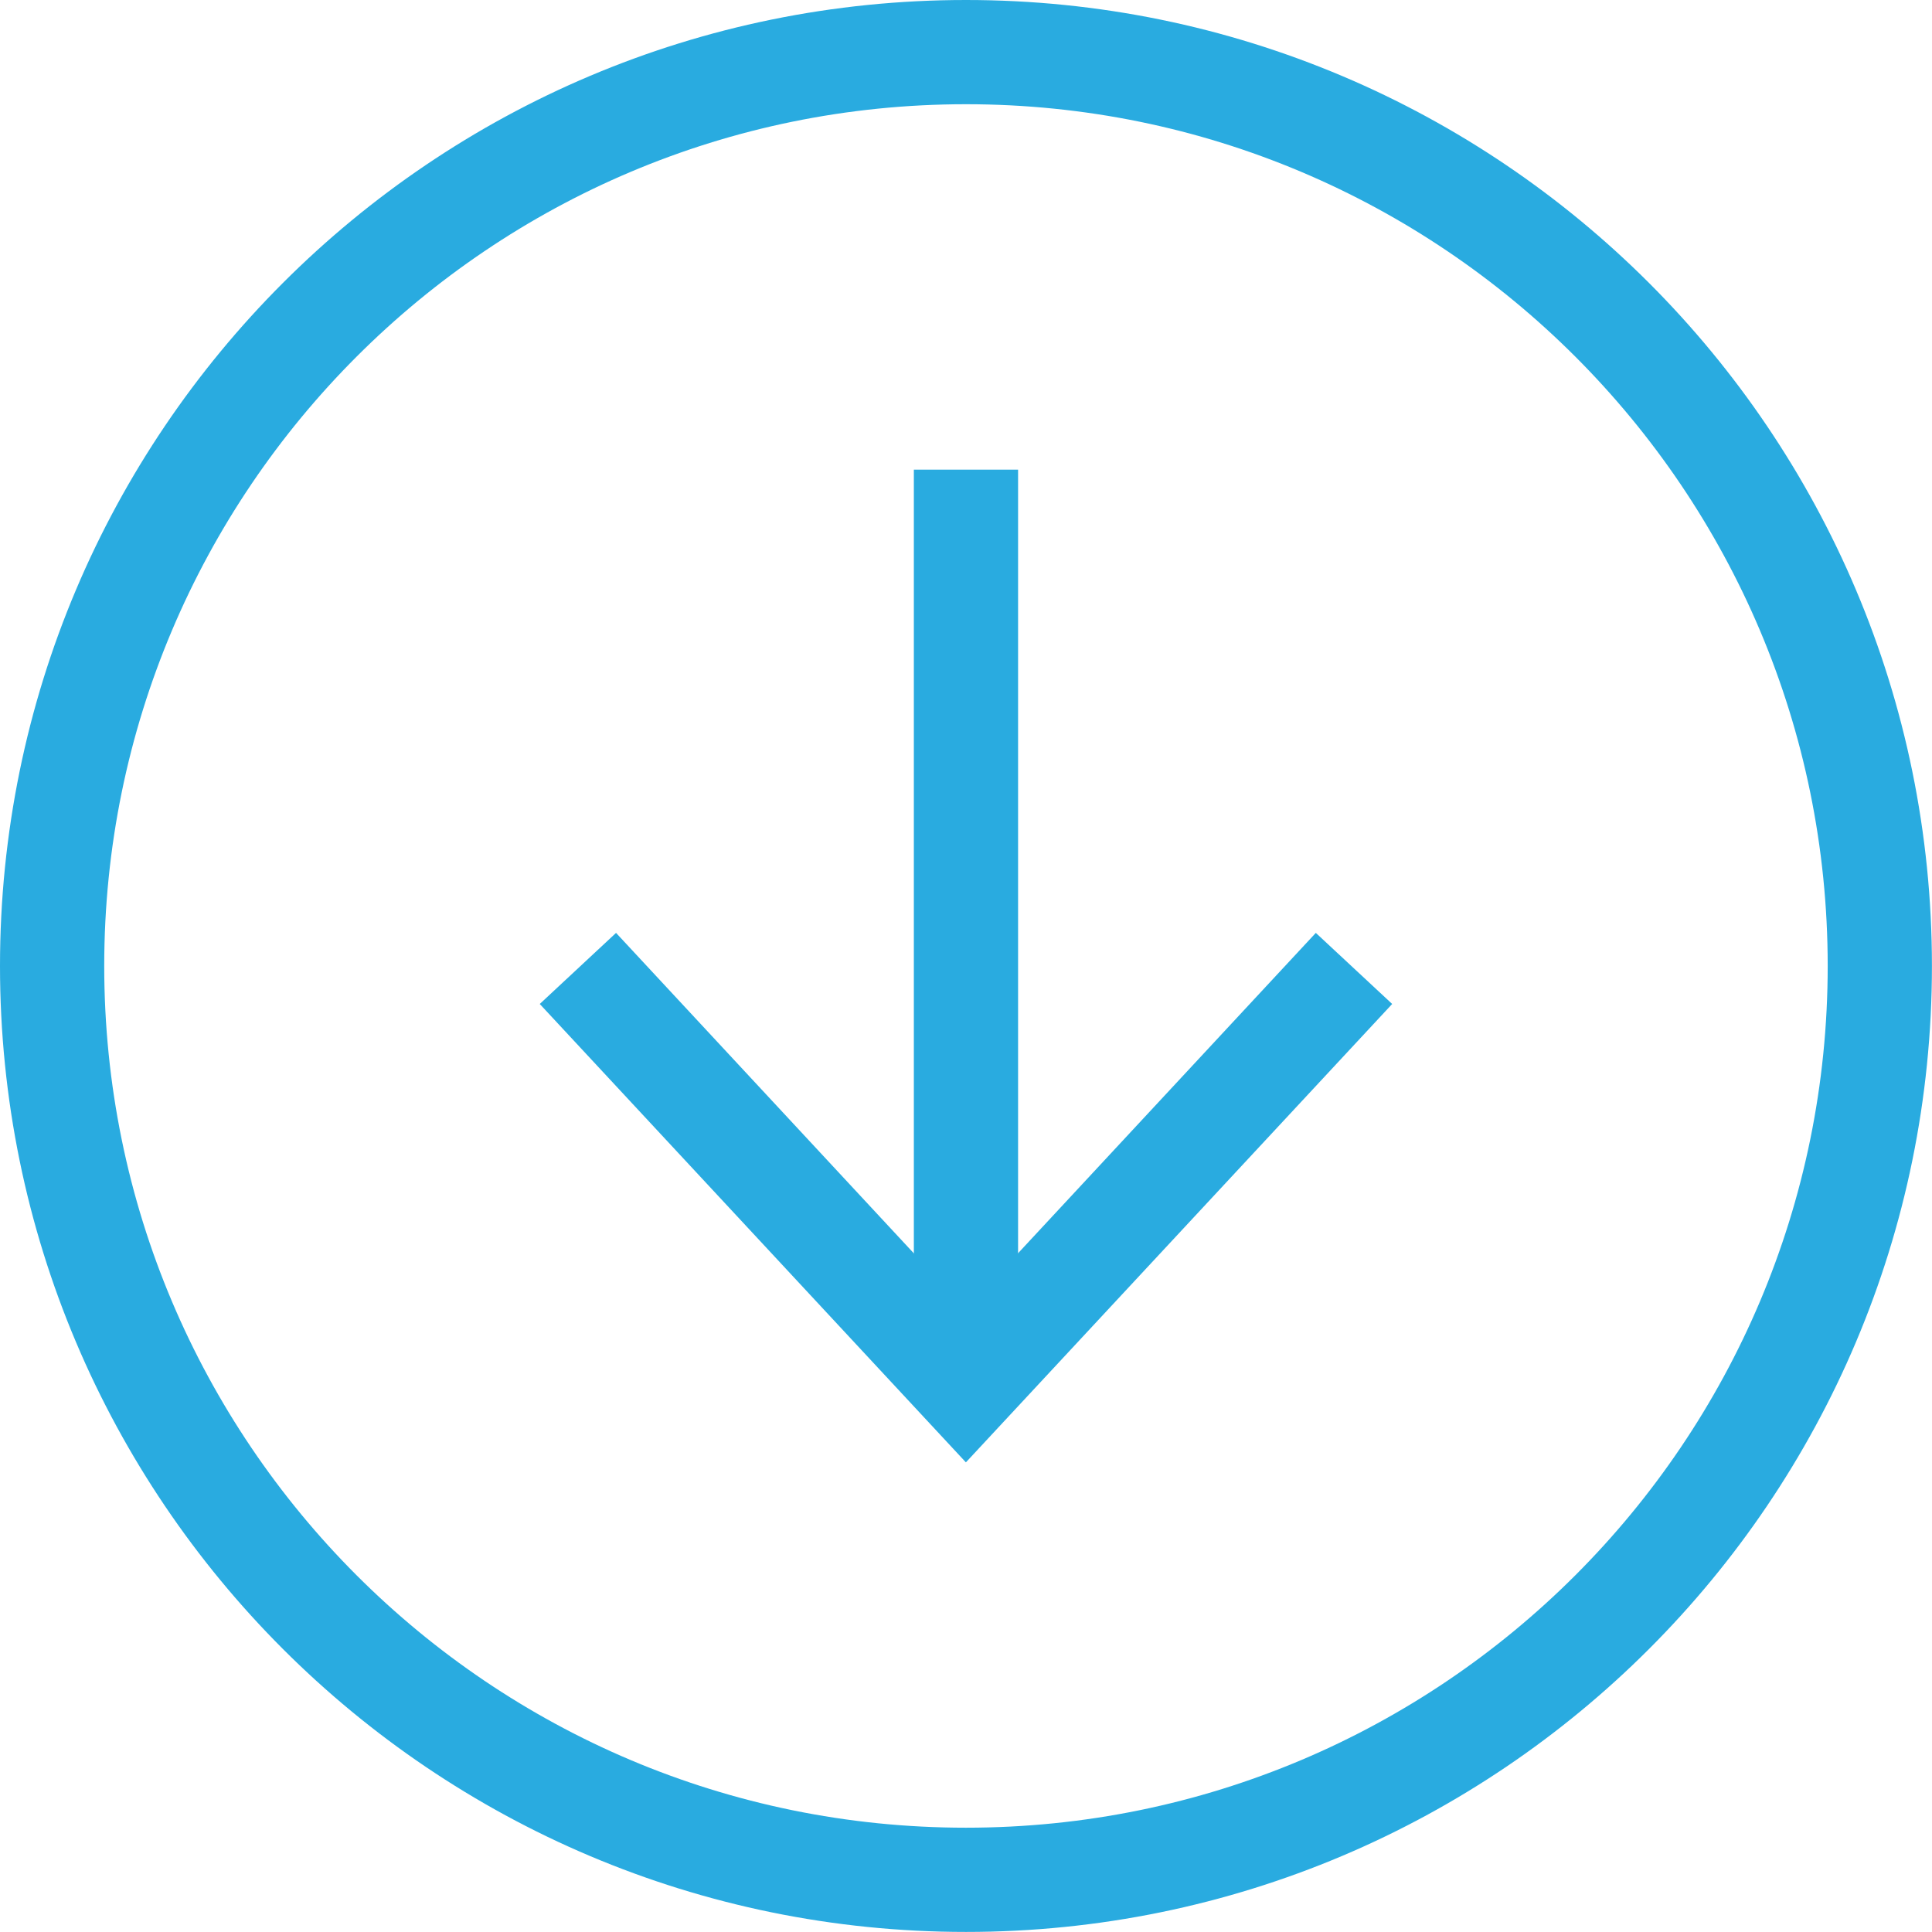
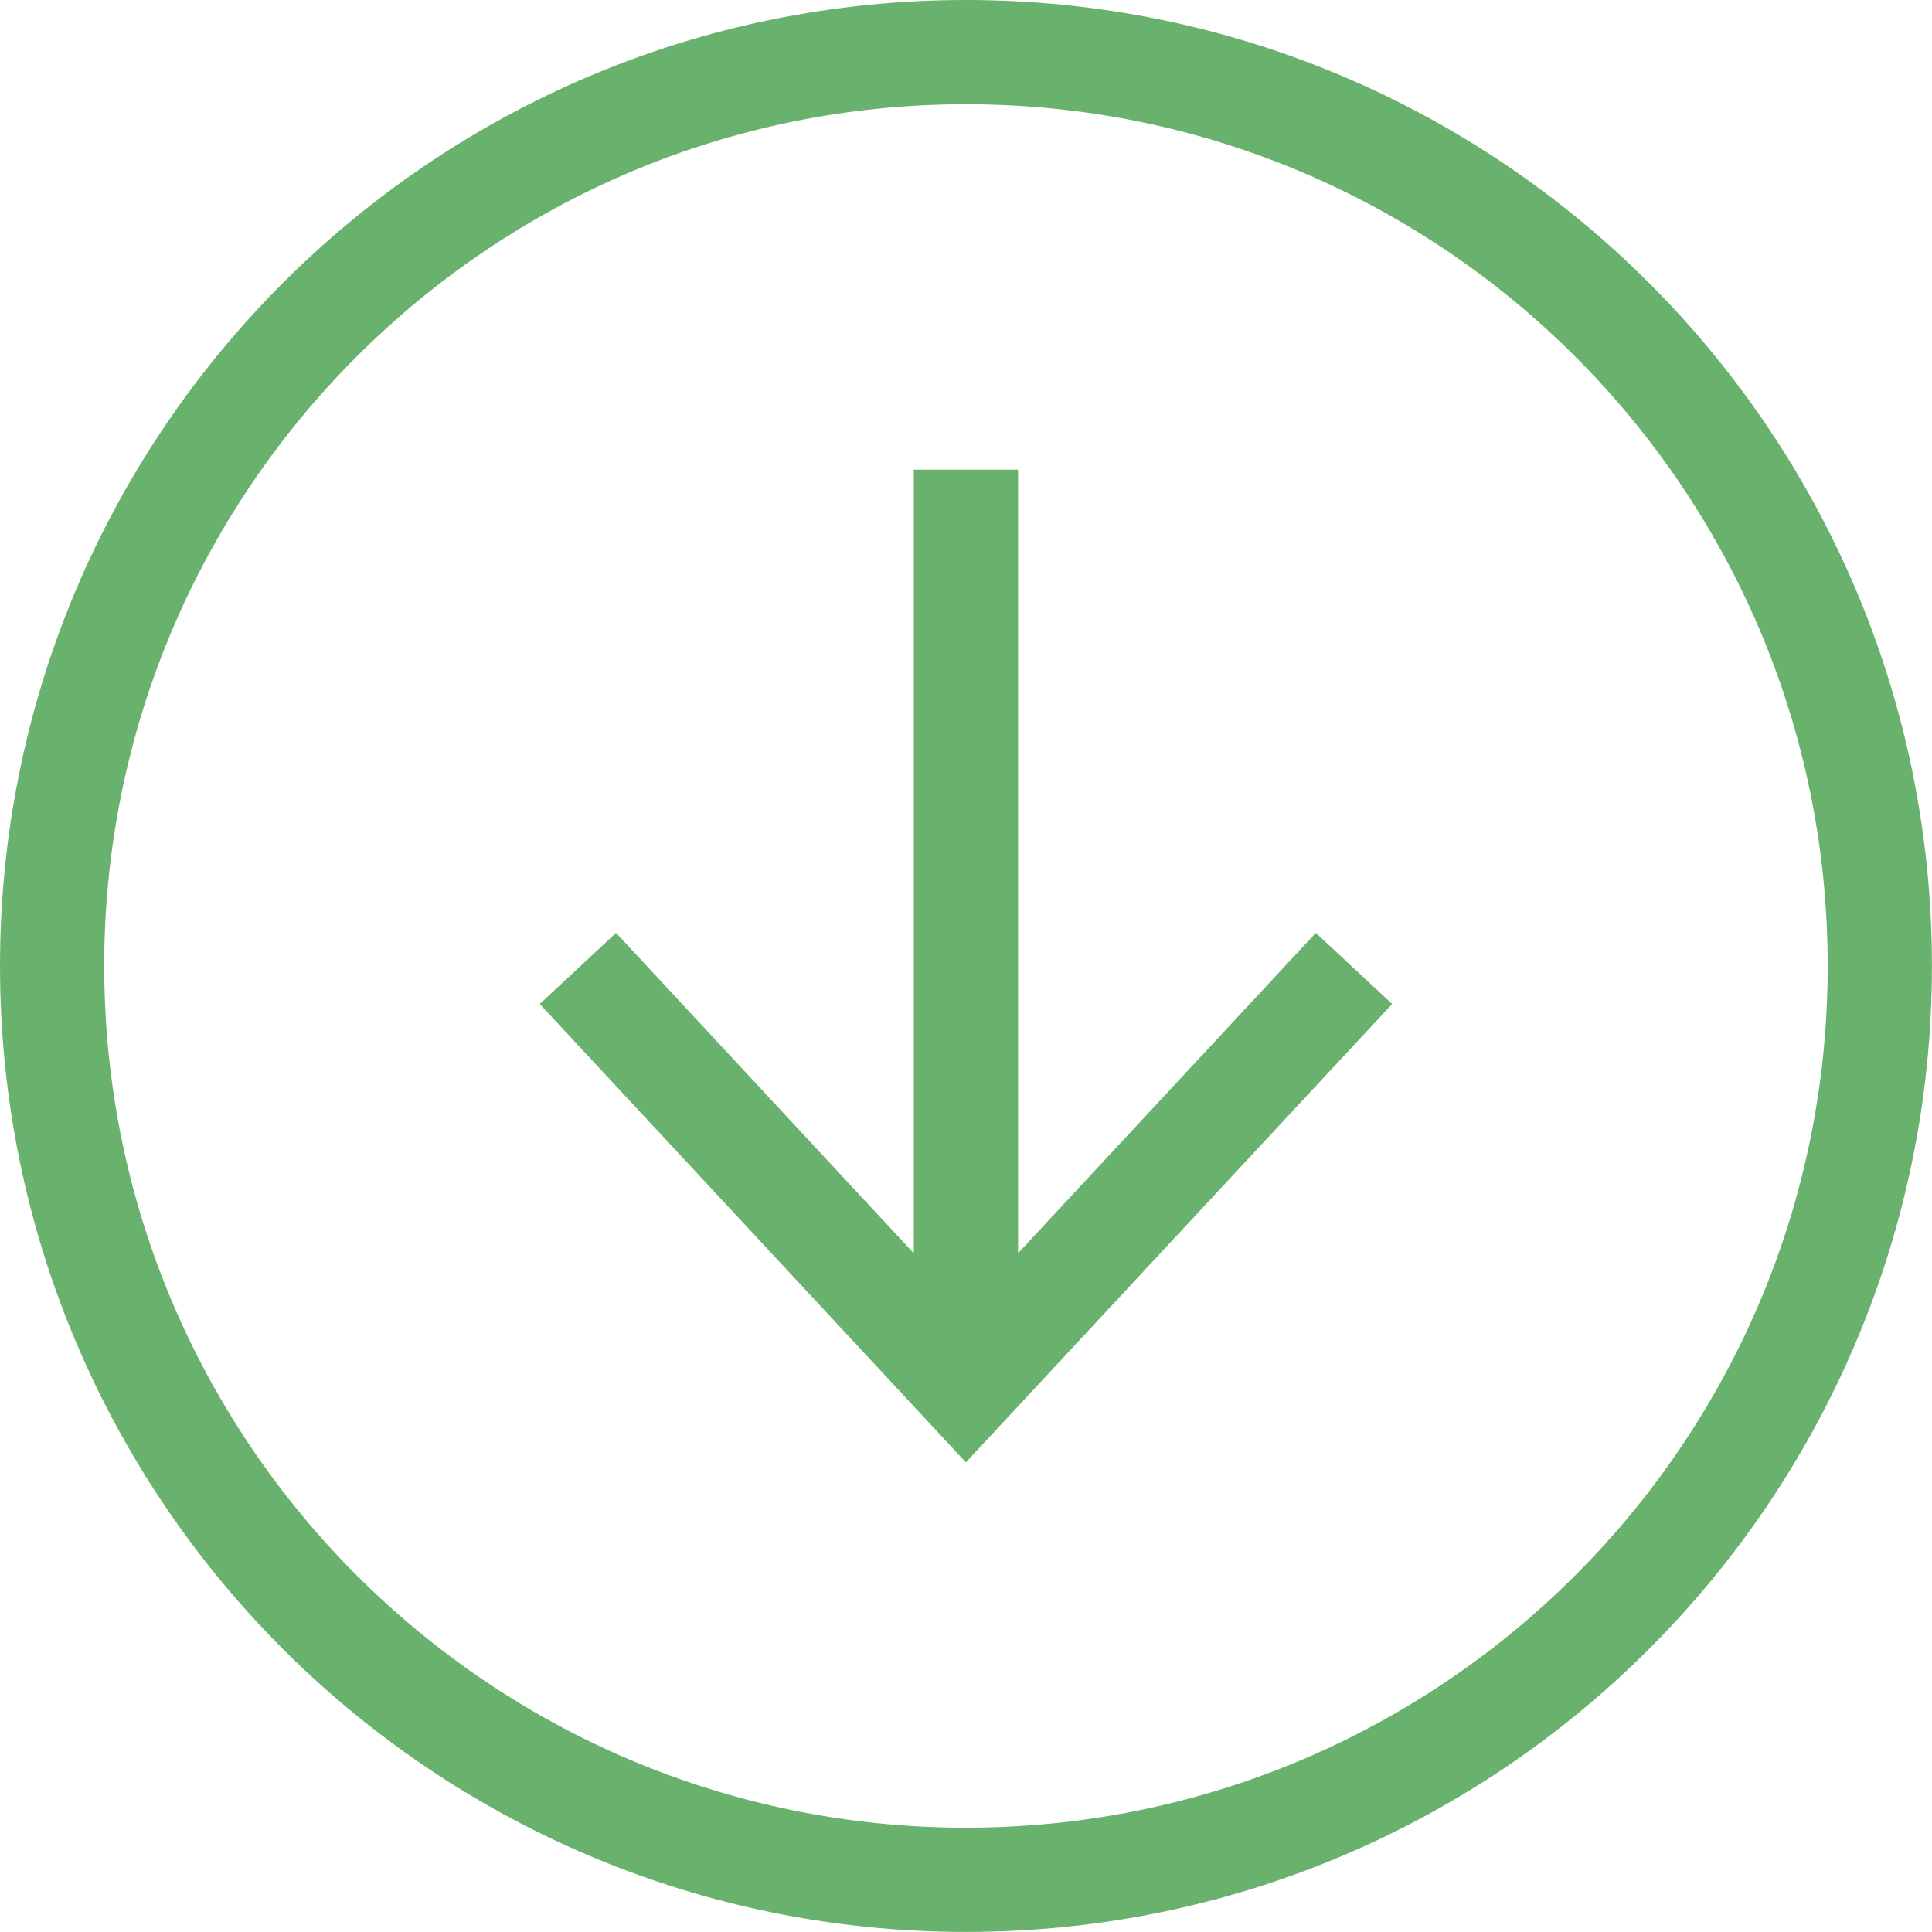
<svg xmlns="http://www.w3.org/2000/svg" version="1.1" id="Layer_1" x="0px" y="0px" width="27.805px" height="27.805px" viewBox="0 0 27.805 27.805" enable-background="new 0 0 27.805 27.805" xml:space="preserve">
  <g>
    <g>
      <g>
-         <line fill="none" stroke="#29ABE0" stroke-width="1.5" stroke-miterlimit="10" x1="13.902" y1="6.759" x2="13.902" y2="19.42" />
+         <line fill="none" stroke="#69B26D" stroke-width="1.5" stroke-miterlimit="10" x1="13.902" y1="6.759" x2="13.902" y2="19.42" />
        <g>
-           <polygon fill="#29ABE0" points="7.768,14.449 8.866,13.426 13.901,18.844 18.937,13.426 20.036,14.449 13.901,21.046     " />
+           <polygon fill="#69B26D" points="7.768,14.449 8.866,13.426 13.901,18.844 18.937,13.426 20.036,14.449 13.901,21.046     " />
        </g>
      </g>
    </g>
-     <circle fill="none" stroke="#29ABE0" stroke-width="1.5" stroke-miterlimit="10" cx="13.902" cy="13.902" r="13.152" />
+     <circle fill="none" stroke="#69B26D" stroke-width="1.5" stroke-miterlimit="10" cx="13.902" cy="13.902" r="13.152" />
  </g>
</svg>
